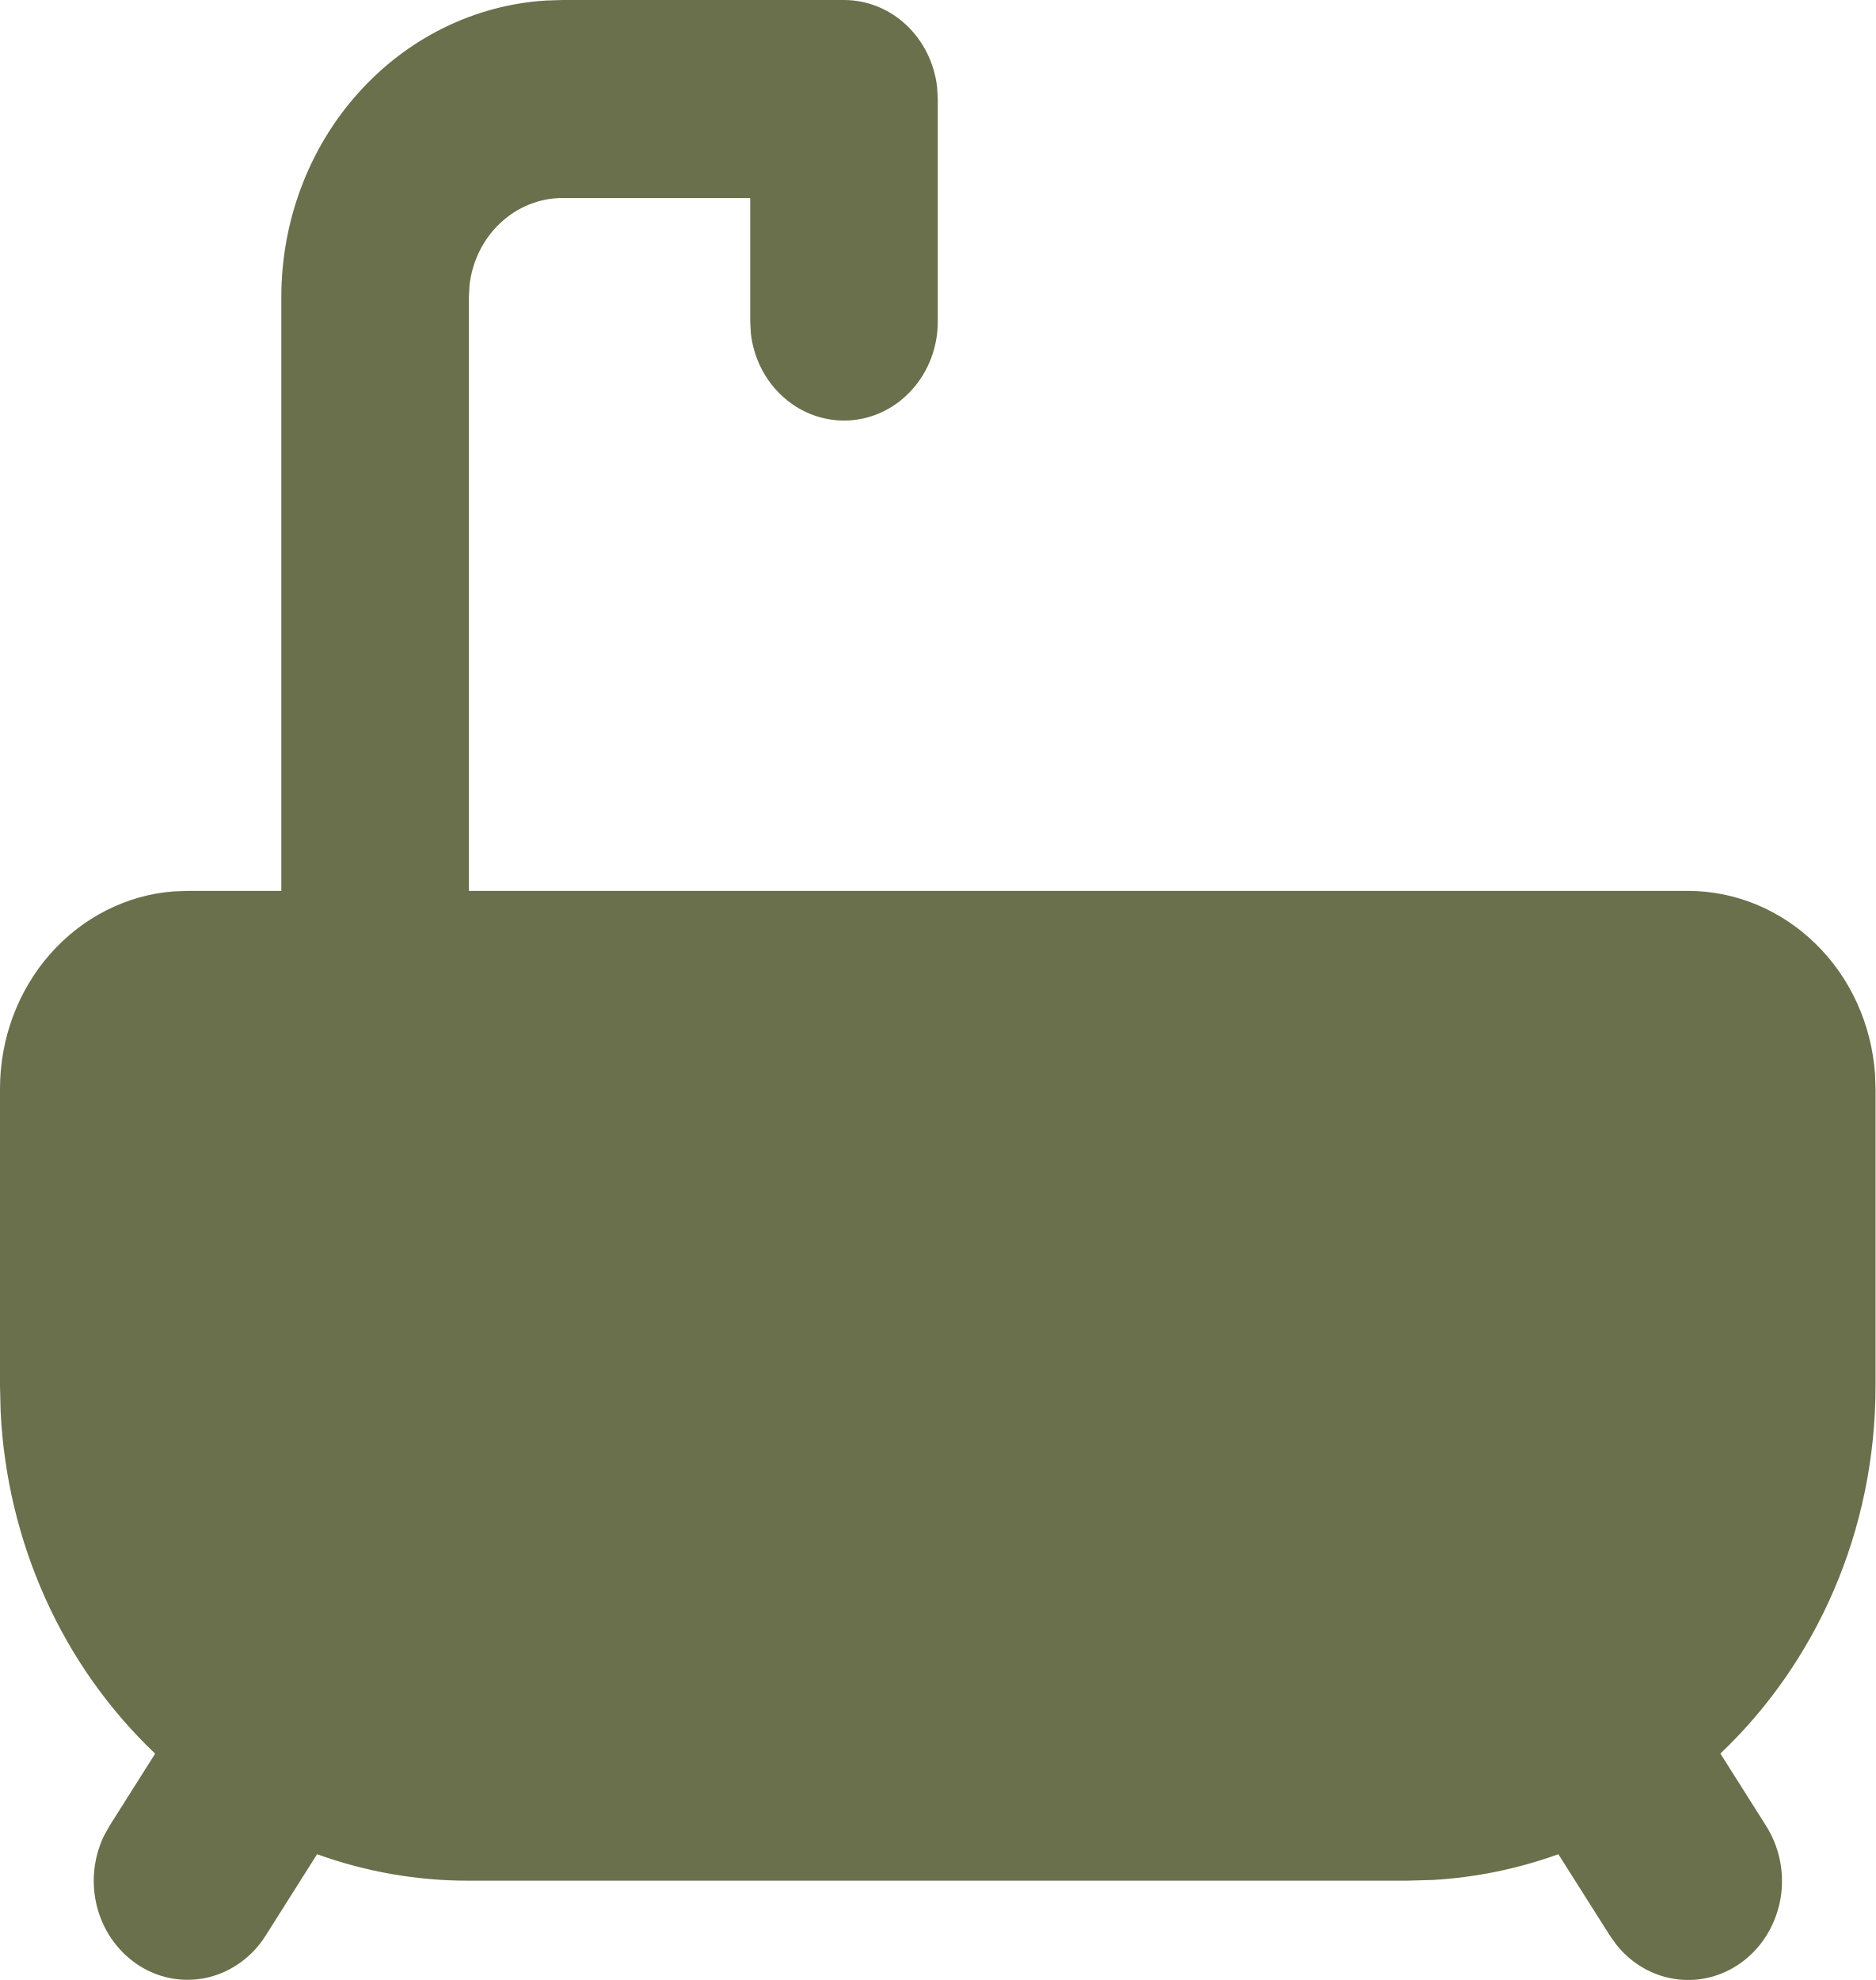
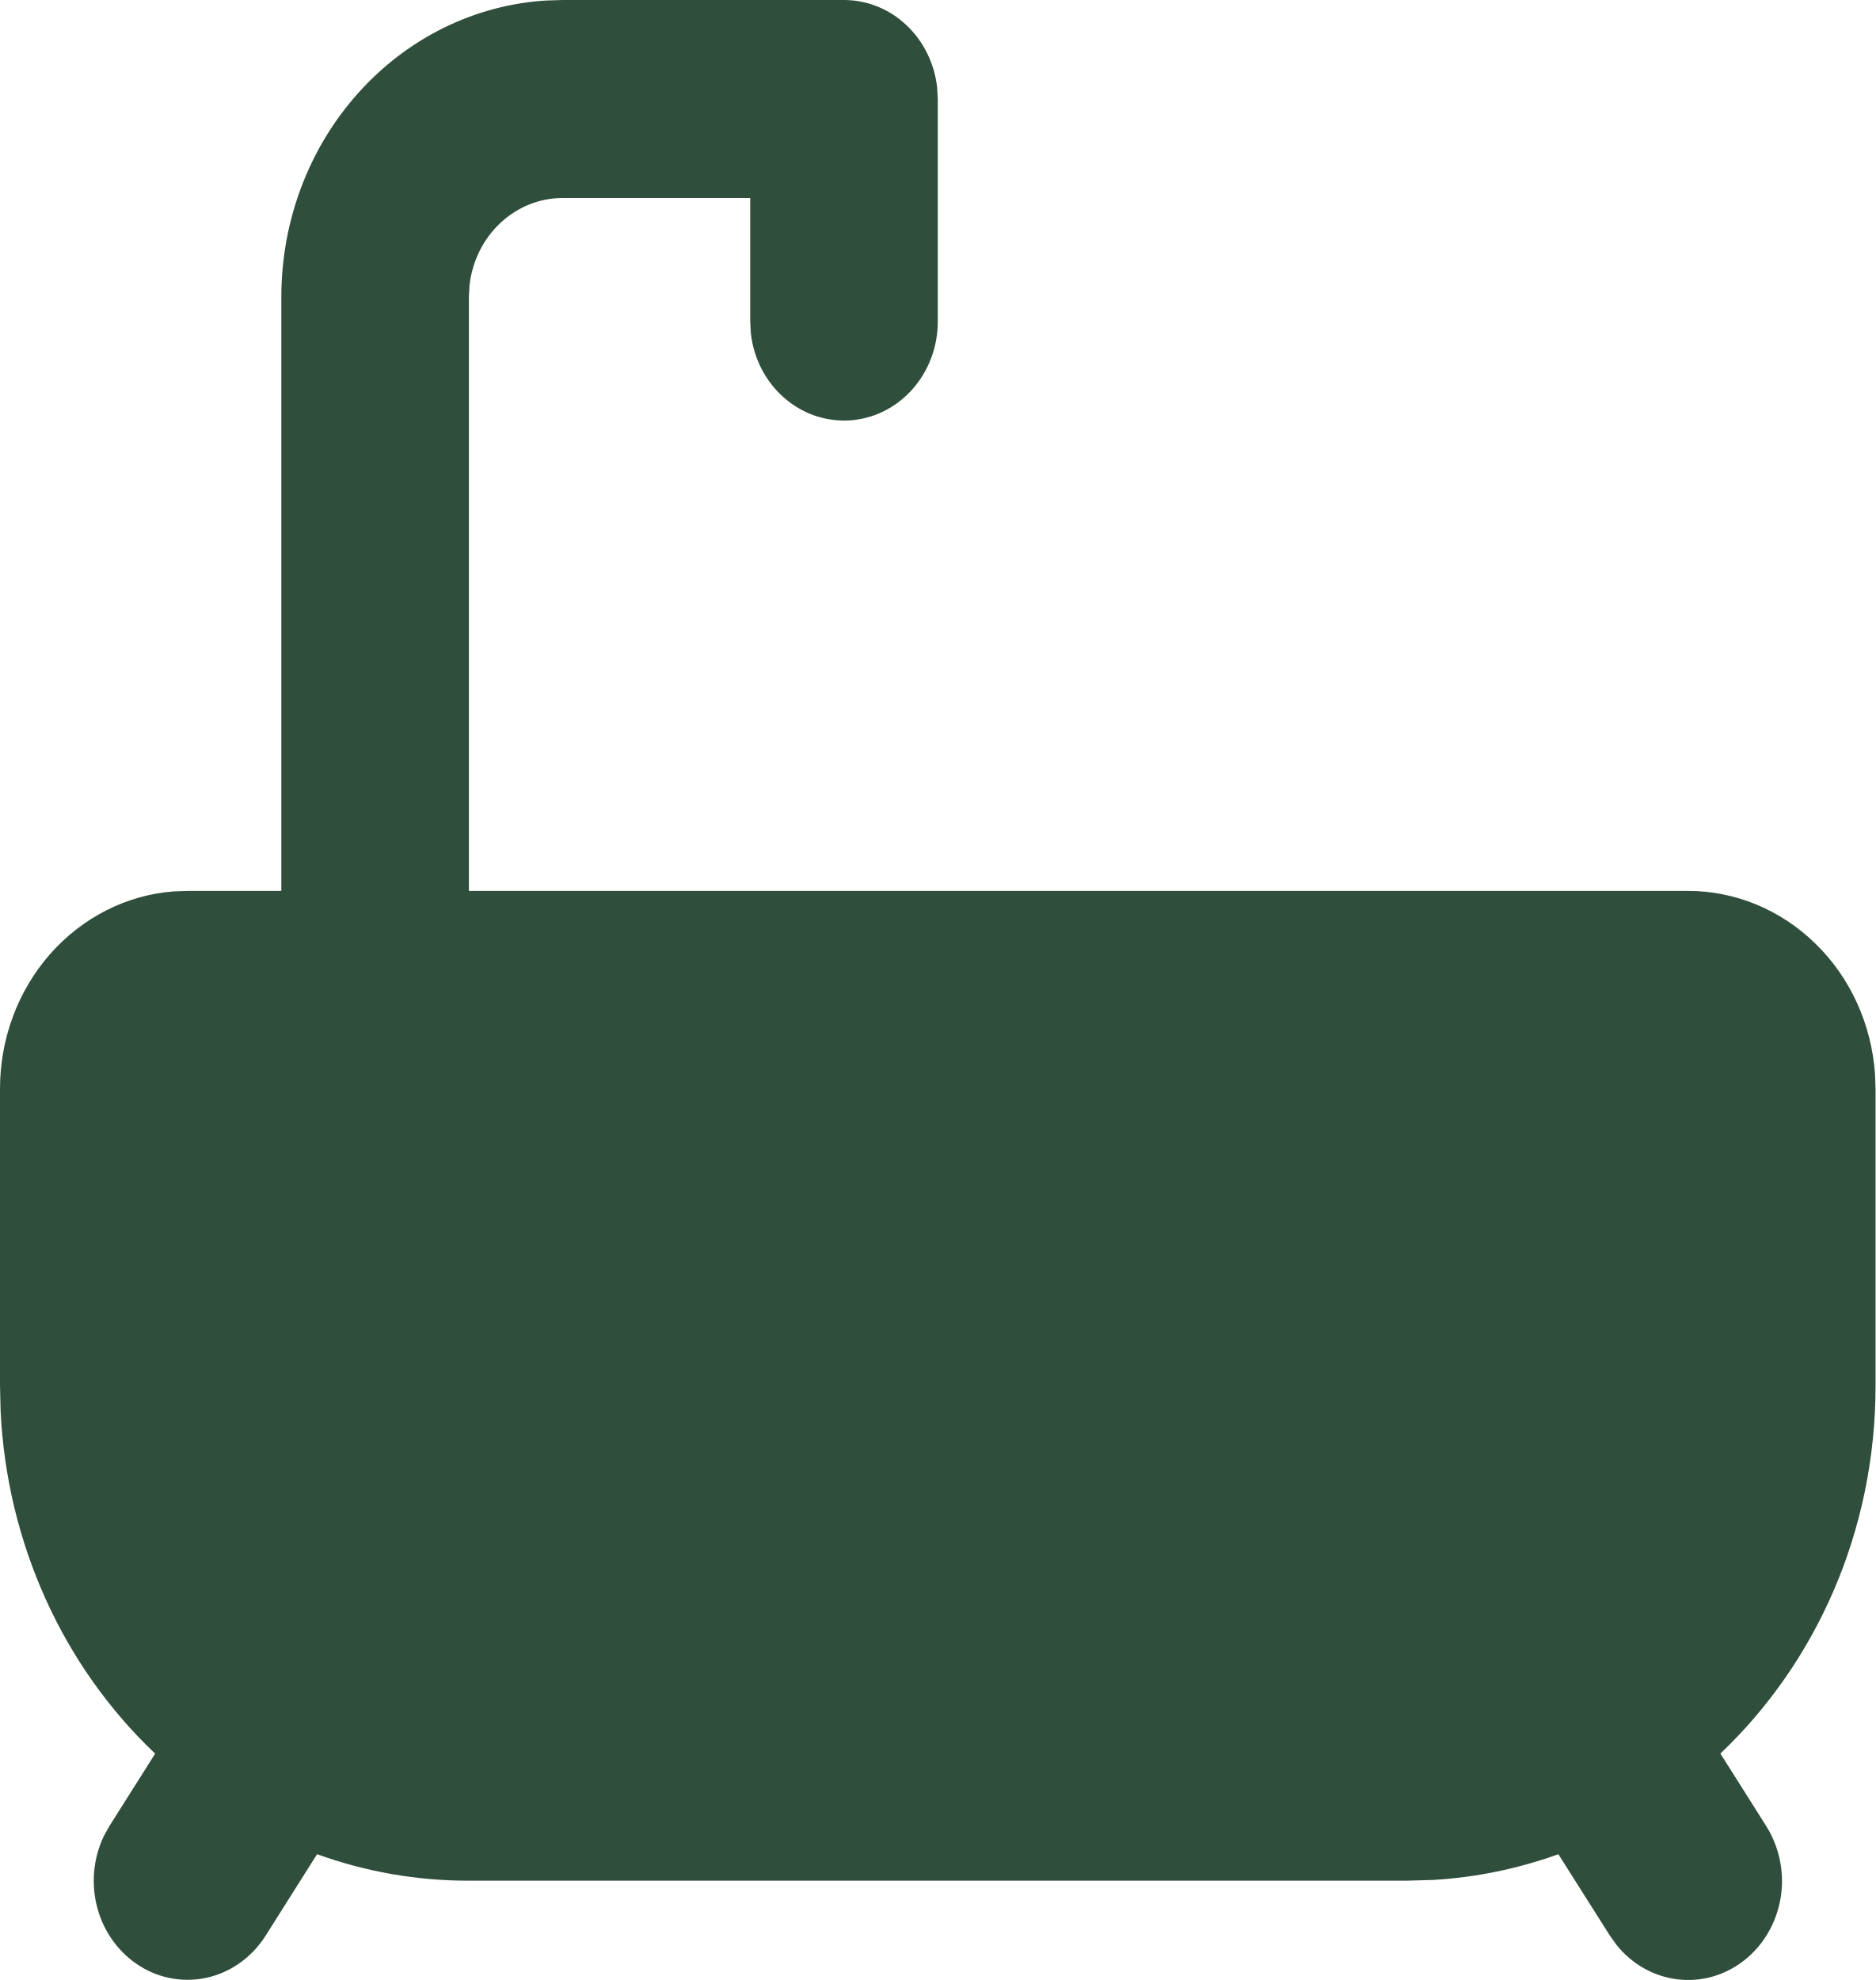
<svg xmlns="http://www.w3.org/2000/svg" width="18" height="19" viewBox="0 0 18 19" fill="none">
-   <path d="M8.1 0C8.32 3.06906e-05 8.533 0.085 8.698 0.24C8.863 0.395 8.968 0.608 8.994 0.839L9 0.95V3.087C9 3.329 8.912 3.562 8.754 3.738C8.597 3.914 8.382 4.02 8.153 4.034C7.924 4.048 7.698 3.97 7.522 3.814C7.346 3.659 7.233 3.439 7.206 3.198L7.2 3.087V1.9H5.4C5.18 1.9 4.967 1.985 4.802 2.14C4.637 2.294 4.532 2.507 4.506 2.738L4.5 2.85V8.549H16.2C16.654 8.549 17.091 8.73 17.424 9.056C17.758 9.381 17.961 9.828 17.995 10.306L18 10.448V13.298C18 14.699 17.426 15.958 16.511 16.827L16.949 17.52C17.077 17.722 17.128 17.968 17.09 18.207C17.051 18.447 16.928 18.662 16.744 18.808C16.56 18.955 16.33 19.021 16.102 18.994C15.873 18.967 15.663 18.849 15.514 18.663L15.451 18.575L14.956 17.793C14.568 17.933 14.163 18.016 13.753 18.04L13.5 18.047H4.5C4.004 18.048 3.512 17.962 3.043 17.793L2.549 18.575C2.422 18.776 2.226 18.919 2.002 18.974C1.778 19.028 1.543 18.991 1.345 18.868C1.147 18.745 1 18.547 0.936 18.315C0.871 18.082 0.894 17.832 0.998 17.616L1.051 17.521L1.489 16.828C1.049 16.41 0.691 15.906 0.437 15.342C0.183 14.779 0.036 14.168 0.006 13.544L9.02412e-08 13.298V10.448C-0 9.969 0.171 9.508 0.48 9.156C0.789 8.805 1.212 8.589 1.665 8.554L1.8 8.549H2.7V2.85C2.7 2.123 2.963 1.423 3.436 0.895C3.908 0.366 4.554 0.047 5.242 0.005L5.4 0H8.1Z" fill="#6A704C" />
+   <path d="M8.1 0C8.32 3.06906e-05 8.533 0.085 8.698 0.24C8.863 0.395 8.968 0.608 8.994 0.839L9 0.95V3.087C9 3.329 8.912 3.562 8.754 3.738C8.597 3.914 8.382 4.02 8.153 4.034C7.924 4.048 7.698 3.97 7.522 3.814C7.346 3.659 7.233 3.439 7.206 3.198L7.2 3.087V1.9H5.4C5.18 1.9 4.967 1.985 4.802 2.14C4.637 2.294 4.532 2.507 4.506 2.738L4.5 2.85V8.549H16.2C16.654 8.549 17.091 8.73 17.424 9.056C17.758 9.381 17.961 9.828 17.995 10.306L18 10.448V13.298C18 14.699 17.426 15.958 16.511 16.827L16.949 17.52C17.077 17.722 17.128 17.968 17.09 18.207C17.051 18.447 16.928 18.662 16.744 18.808C16.56 18.955 16.33 19.021 16.102 18.994C15.873 18.967 15.663 18.849 15.514 18.663L15.451 18.575L14.956 17.793C14.568 17.933 14.163 18.016 13.753 18.04L13.5 18.047H4.5C4.004 18.048 3.512 17.962 3.043 17.793L2.549 18.575C2.422 18.776 2.226 18.919 2.002 18.974C1.778 19.028 1.543 18.991 1.345 18.868C1.147 18.745 1 18.547 0.936 18.315C0.871 18.082 0.894 17.832 0.998 17.616L1.051 17.521L1.489 16.828C1.049 16.41 0.691 15.906 0.437 15.342C0.183 14.779 0.036 14.168 0.006 13.544L9.02412e-08 13.298V10.448C-0 9.969 0.171 9.508 0.48 9.156C0.789 8.805 1.212 8.589 1.665 8.554L1.8 8.549H2.7V2.85C2.7 2.123 2.963 1.423 3.436 0.895C3.908 0.366 4.554 0.047 5.242 0.005L5.4 0H8.1Z" fill="#304E3C" />
</svg>
